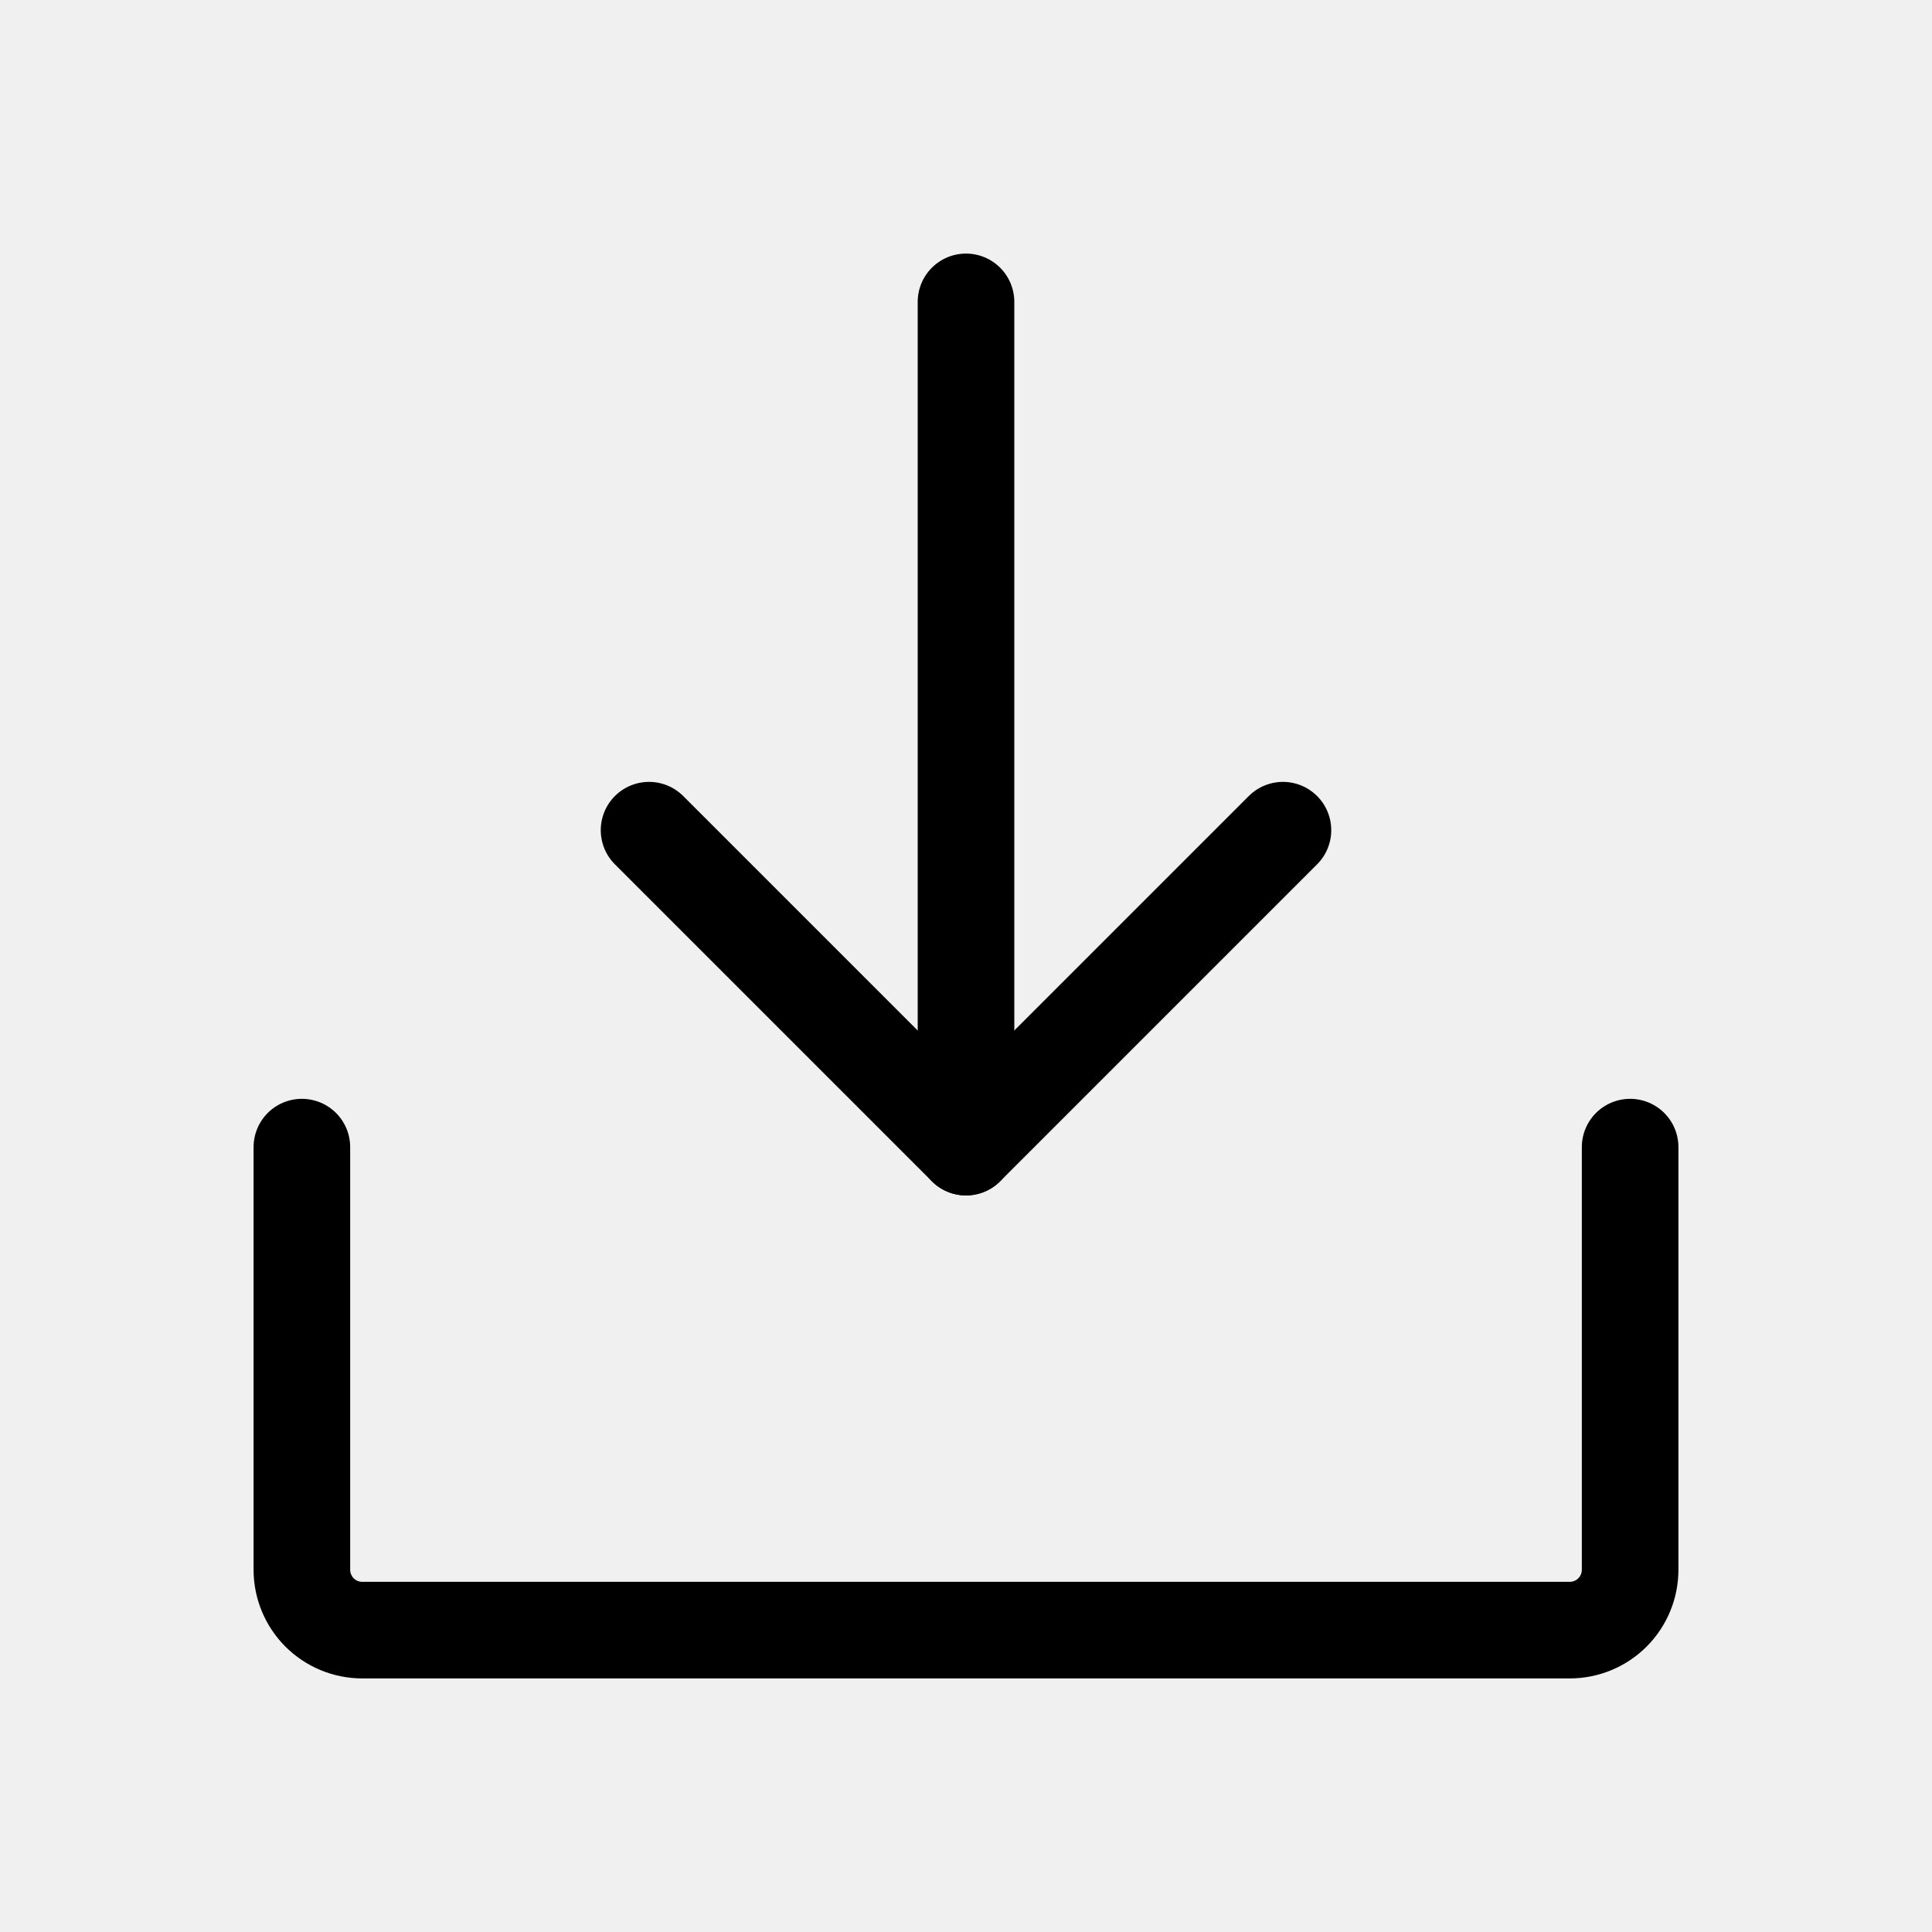
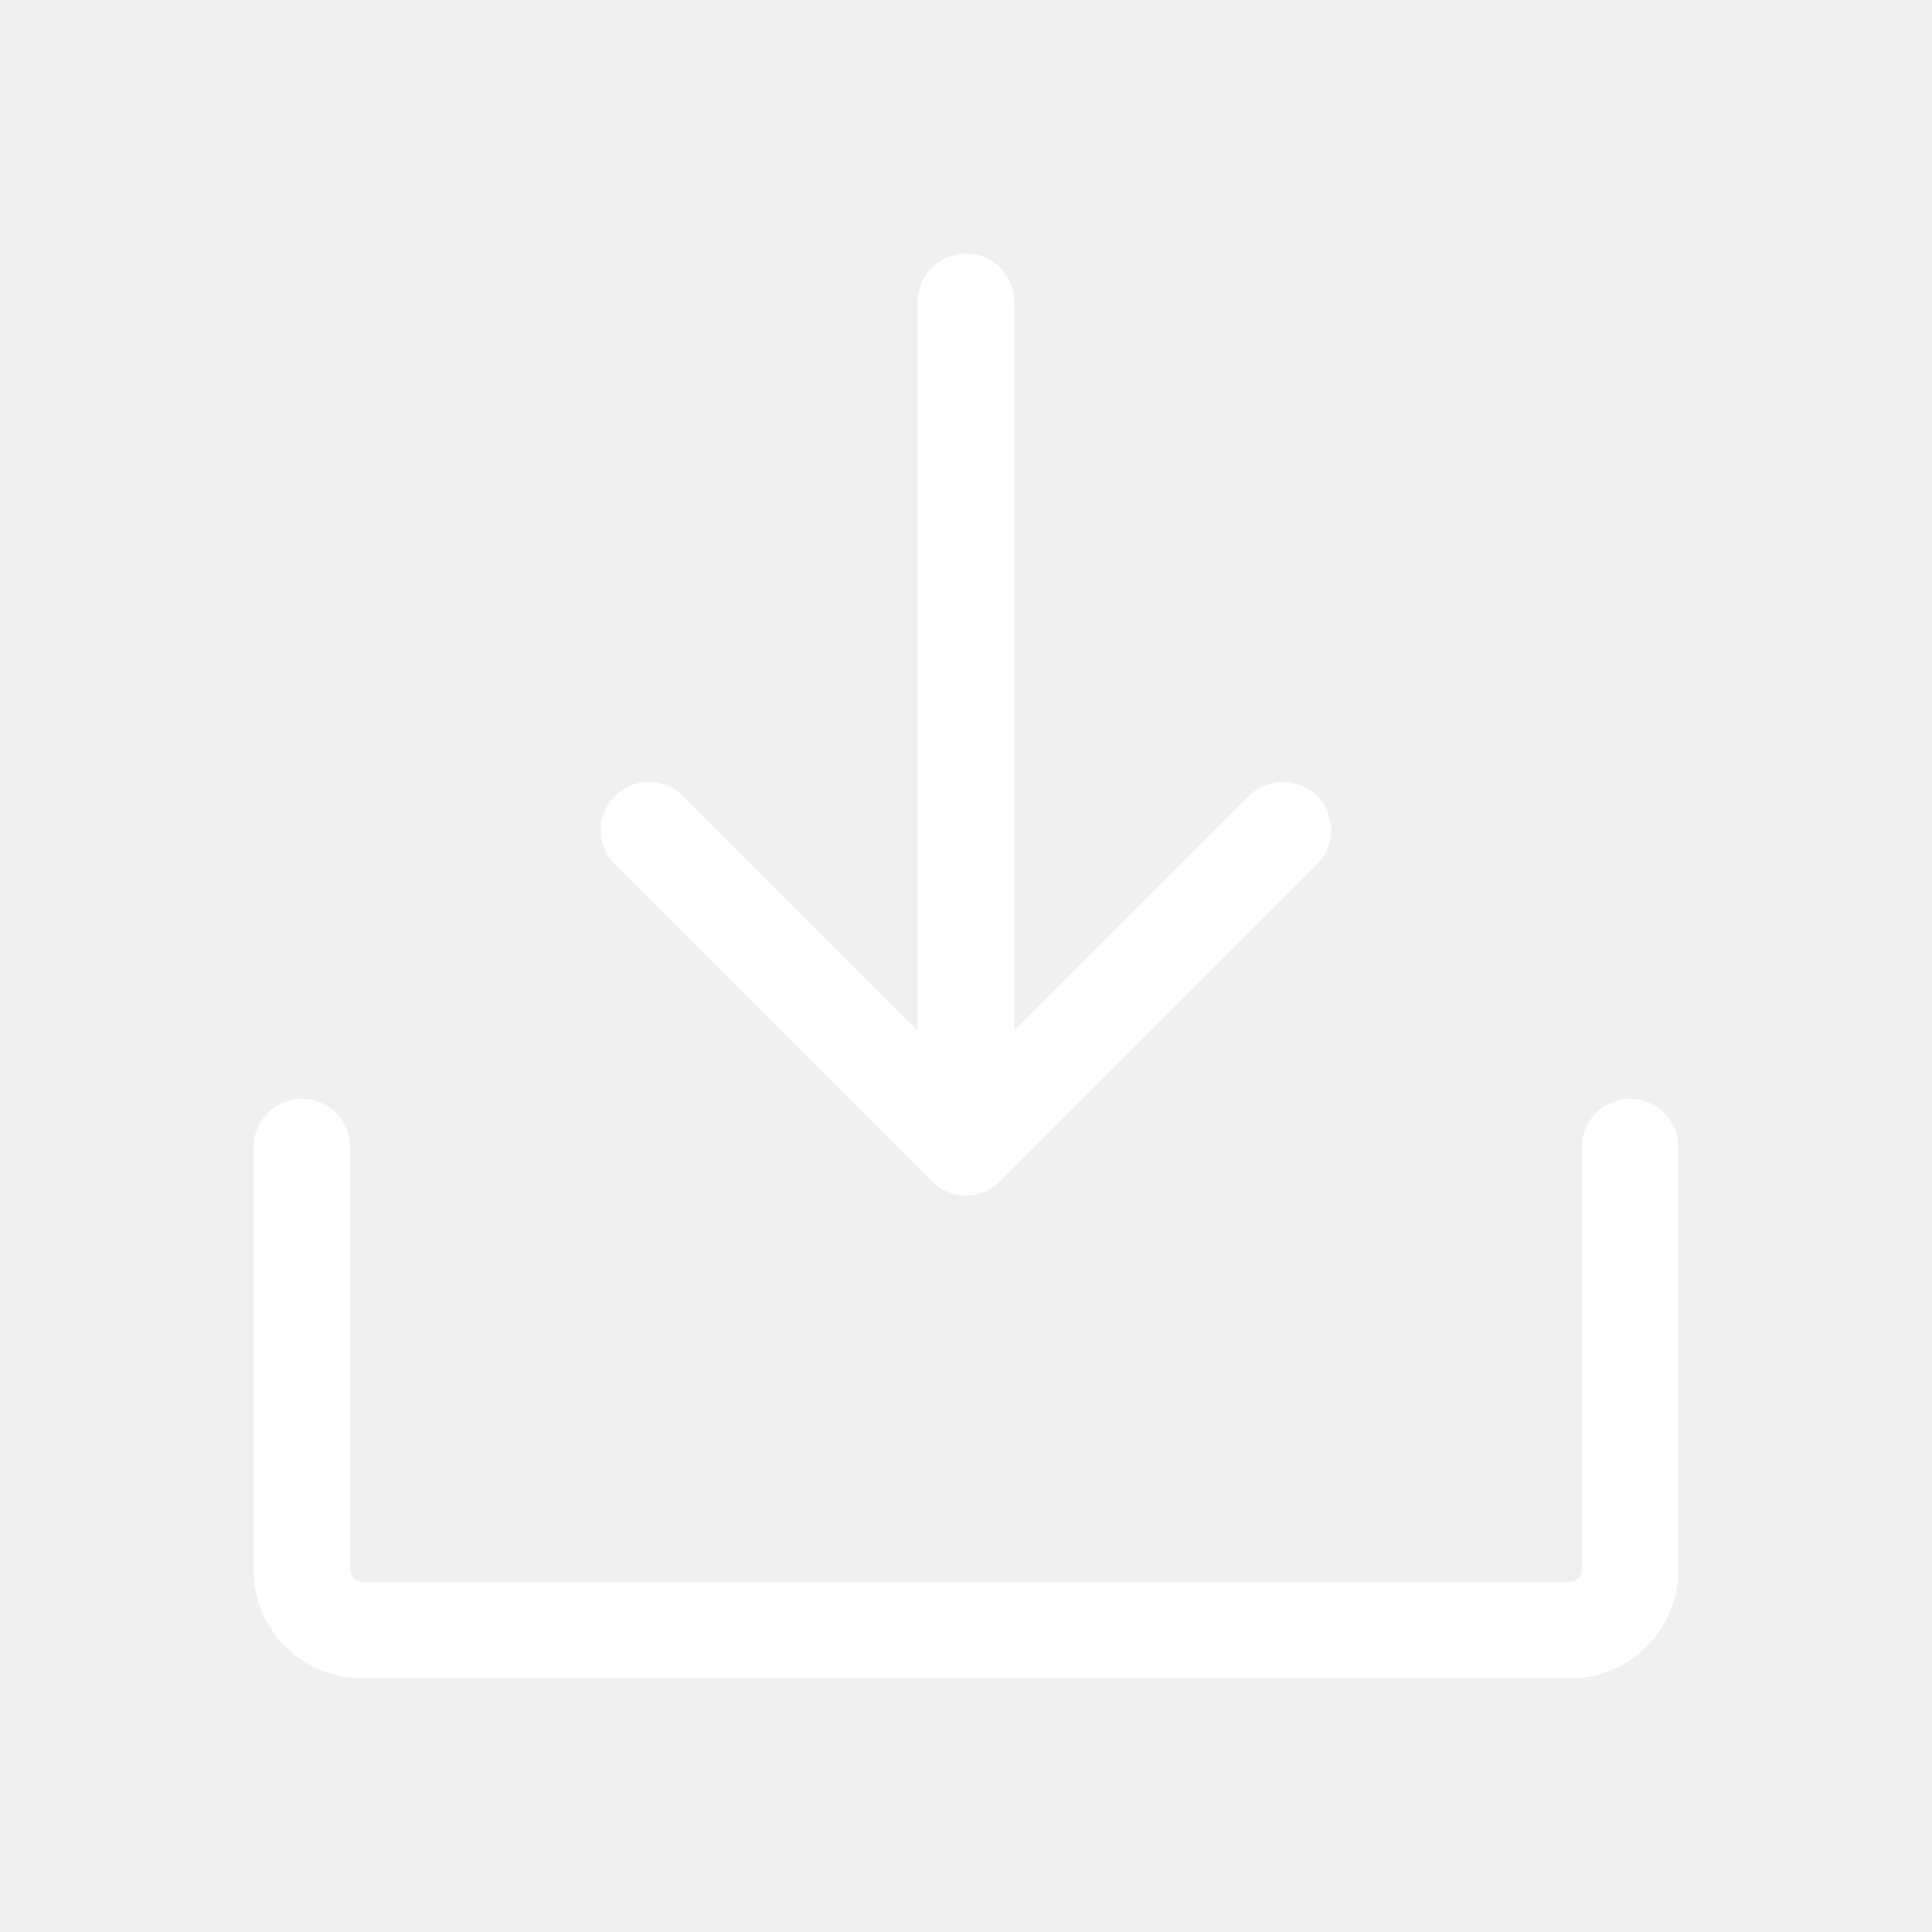
<svg xmlns="http://www.w3.org/2000/svg" width="20" height="20" viewBox="0 0 20 20" fill="none">
-   <path d="M6.719 8.594L10 11.875L13.281 8.594" stroke="black" stroke-linecap="round" stroke-linejoin="round" />
-   <path d="M10 3.125V11.875" stroke="black" stroke-linecap="round" stroke-linejoin="round" />
-   <path d="M16.875 11.875V16.25C16.875 16.416 16.809 16.575 16.692 16.692C16.575 16.809 16.416 16.875 16.25 16.875H3.75C3.584 16.875 3.425 16.809 3.308 16.692C3.191 16.575 3.125 16.416 3.125 16.25V11.875" stroke="black" stroke-linecap="round" stroke-linejoin="round" />
+   <path d="M6.719 8.594L10 11.875L13.281 8.594" stroke="white" stroke-linecap="round" stroke-linejoin="round" />
+   <path d="M10 3.125V11.875" stroke="white" stroke-linecap="round" stroke-linejoin="round" />
+   <path d="M16.875 11.875V16.25C16.875 16.416 16.809 16.575 16.692 16.692C16.575 16.809 16.416 16.875 16.25 16.875H3.75C3.584 16.875 3.425 16.809 3.308 16.692C3.191 16.575 3.125 16.416 3.125 16.25V11.875" stroke="white" stroke-linecap="round" stroke-linejoin="round" />
</svg>
